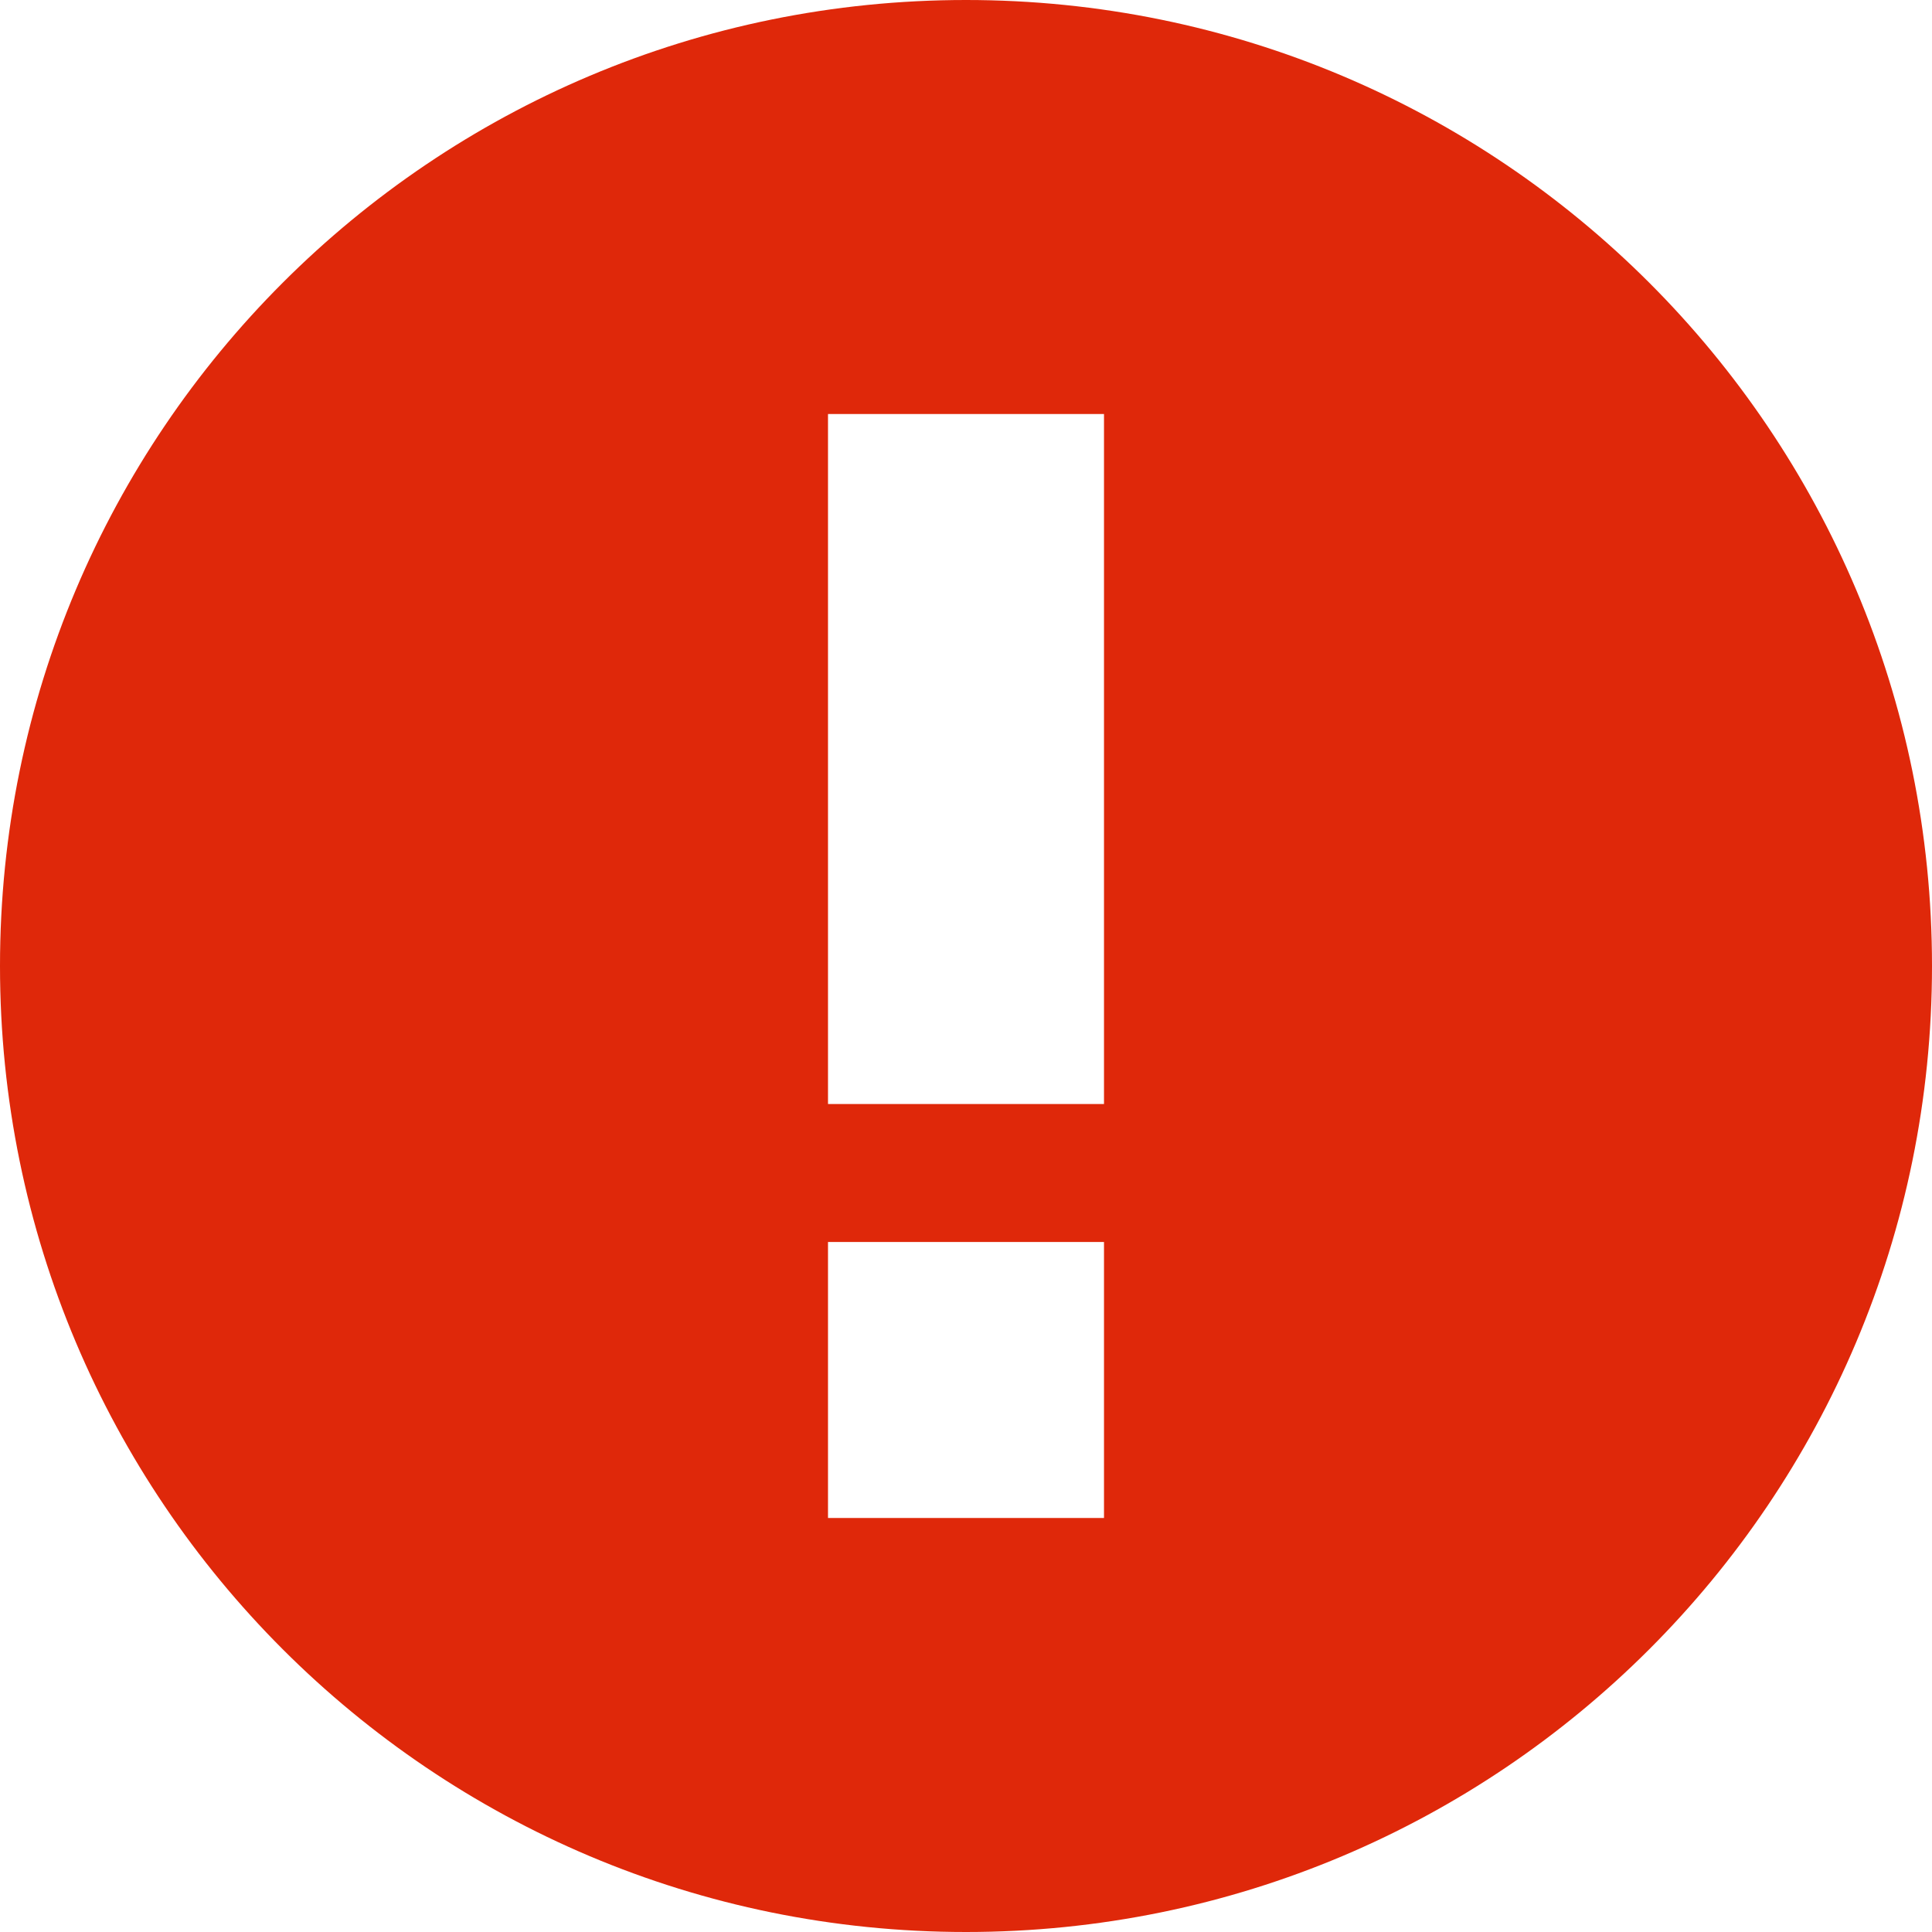
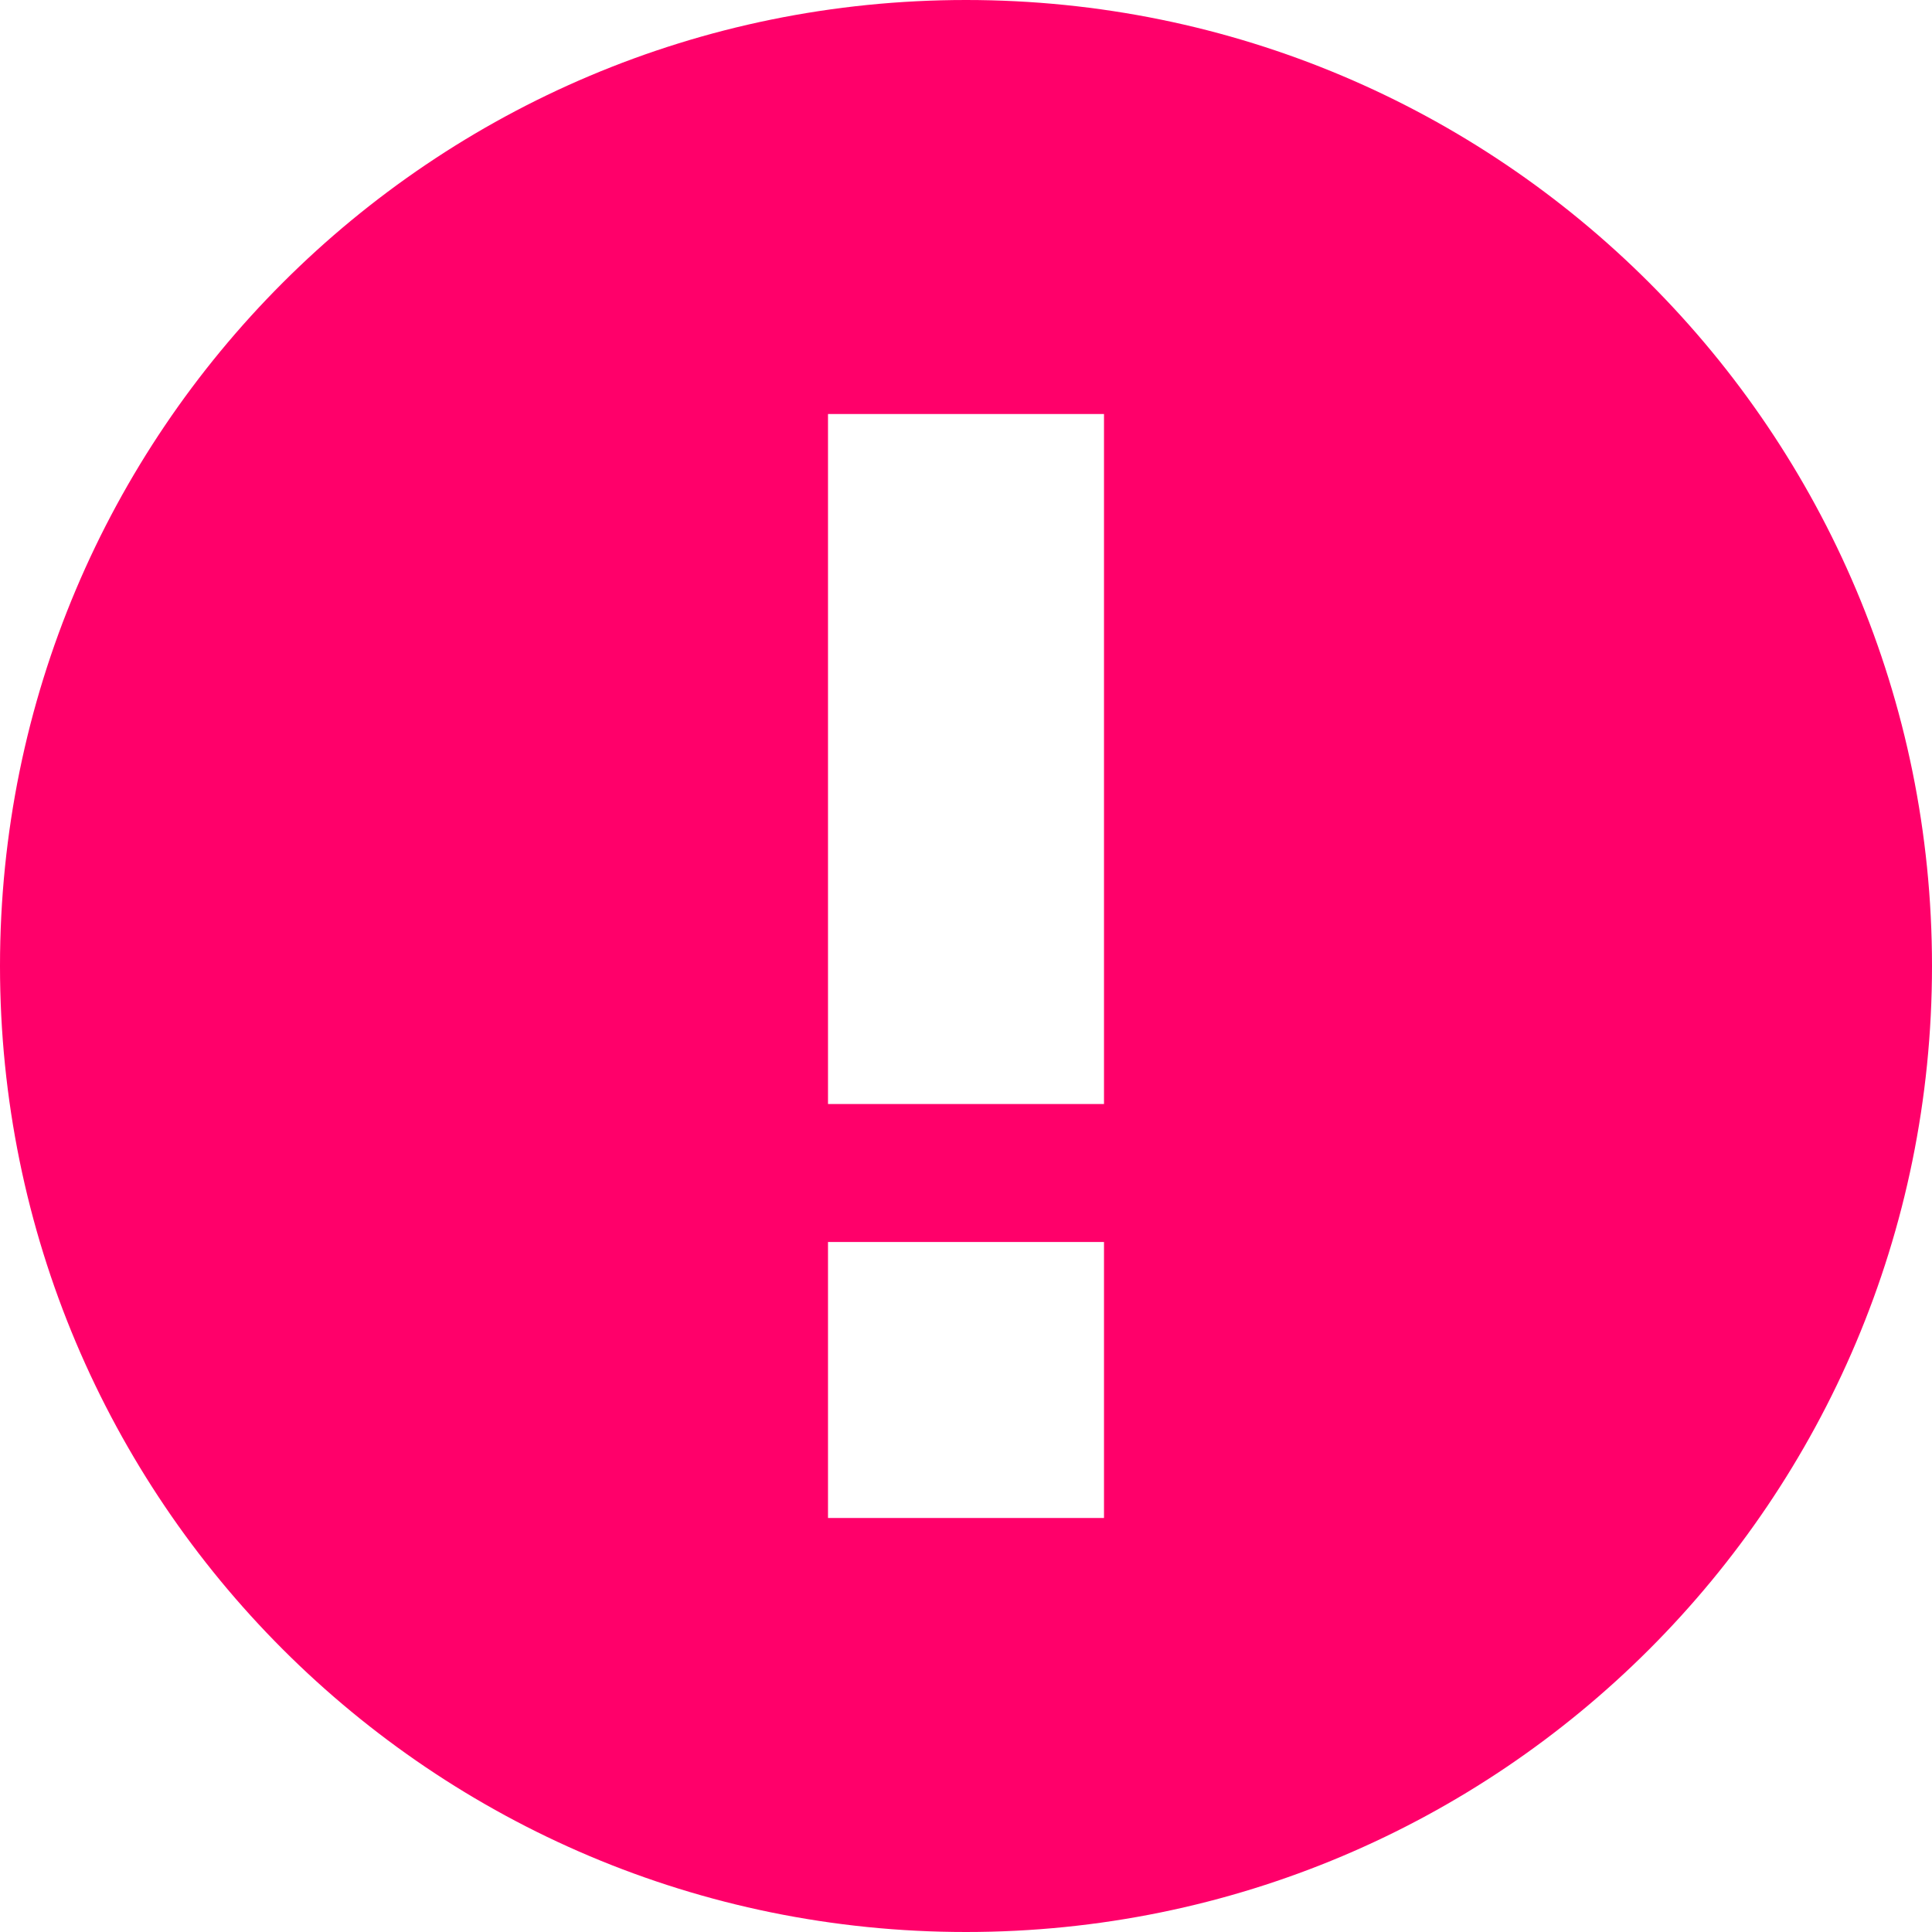
<svg xmlns="http://www.w3.org/2000/svg" version="1.1" width="14px" height="14px" viewBox="0 0 14 14">
-   <path fill="#DF280A" d="M7,0C3.13,0,0,3.13,0,7s3.13,7,7,7s7-3.13,7-7S10.87,0,7,0z M8,11H6V9h2V11z M8,8H6V3h2V8z" />
+   <path fill="#ff006a" d="M7,0C3.13,0,0,3.13,0,7s3.13,7,7,7s7-3.13,7-7S10.87,0,7,0z M8,11H6V9h2V11z M8,8H6V3h2V8z" />
</svg>
